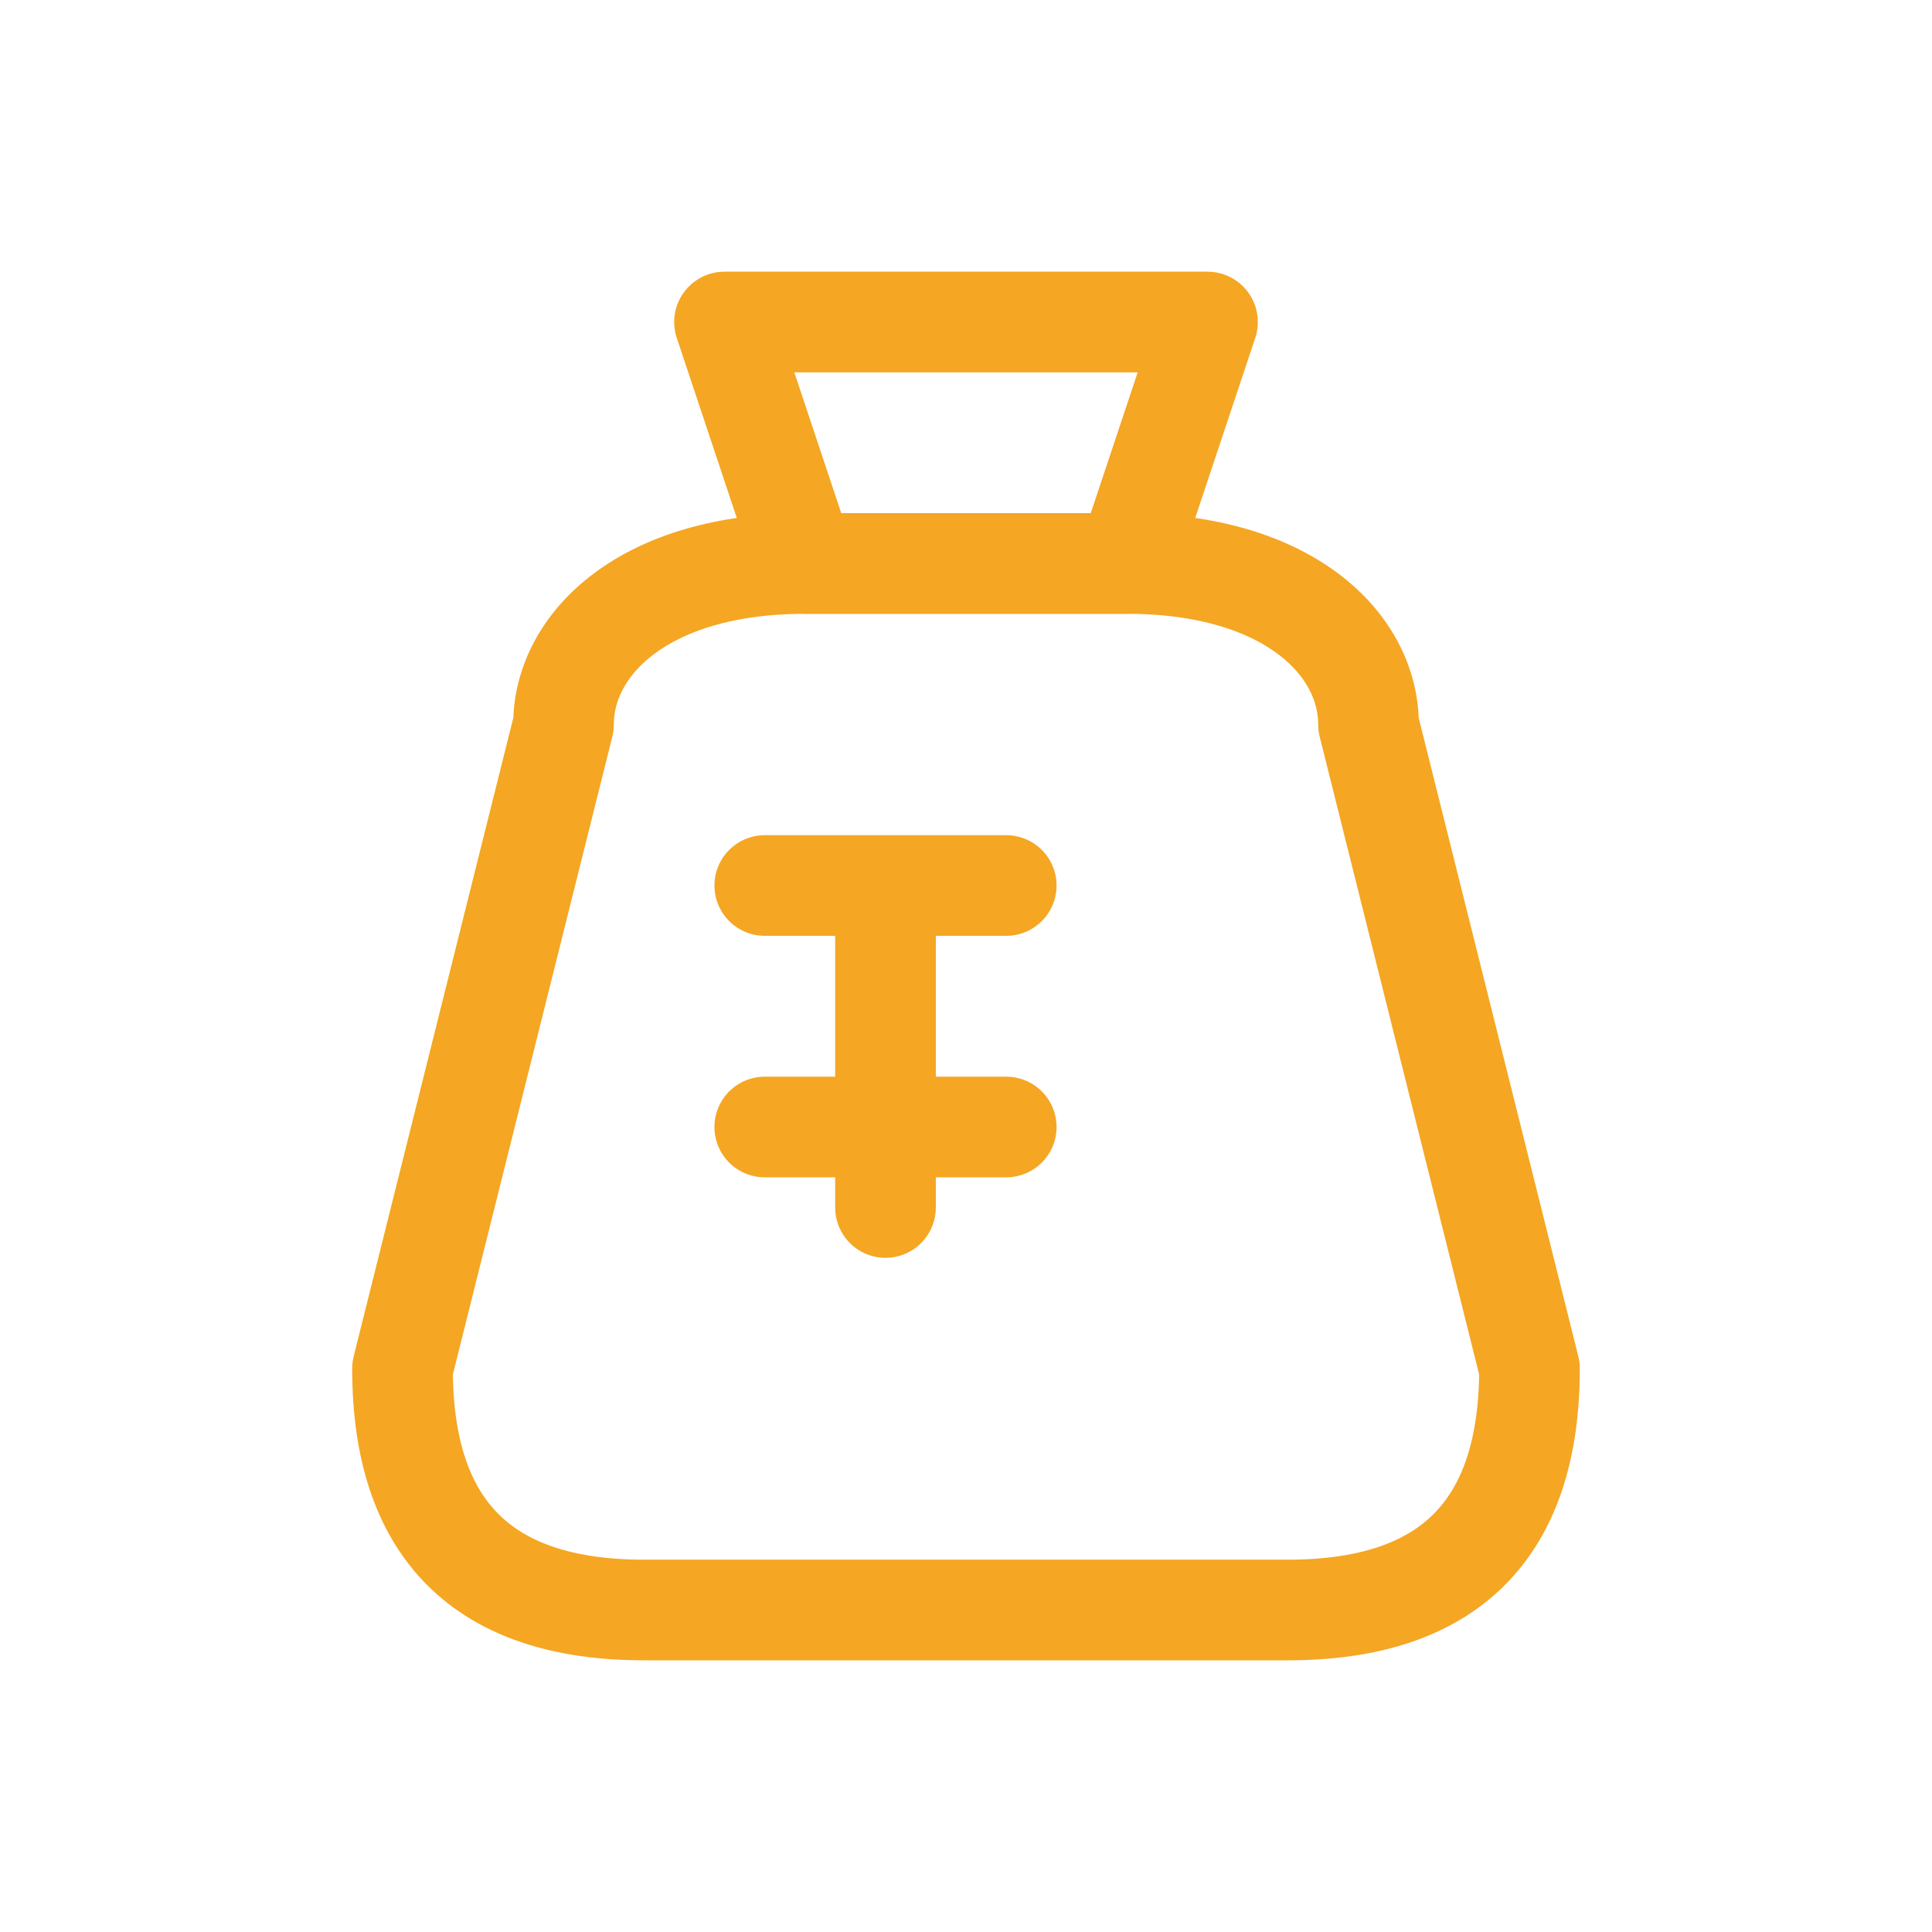
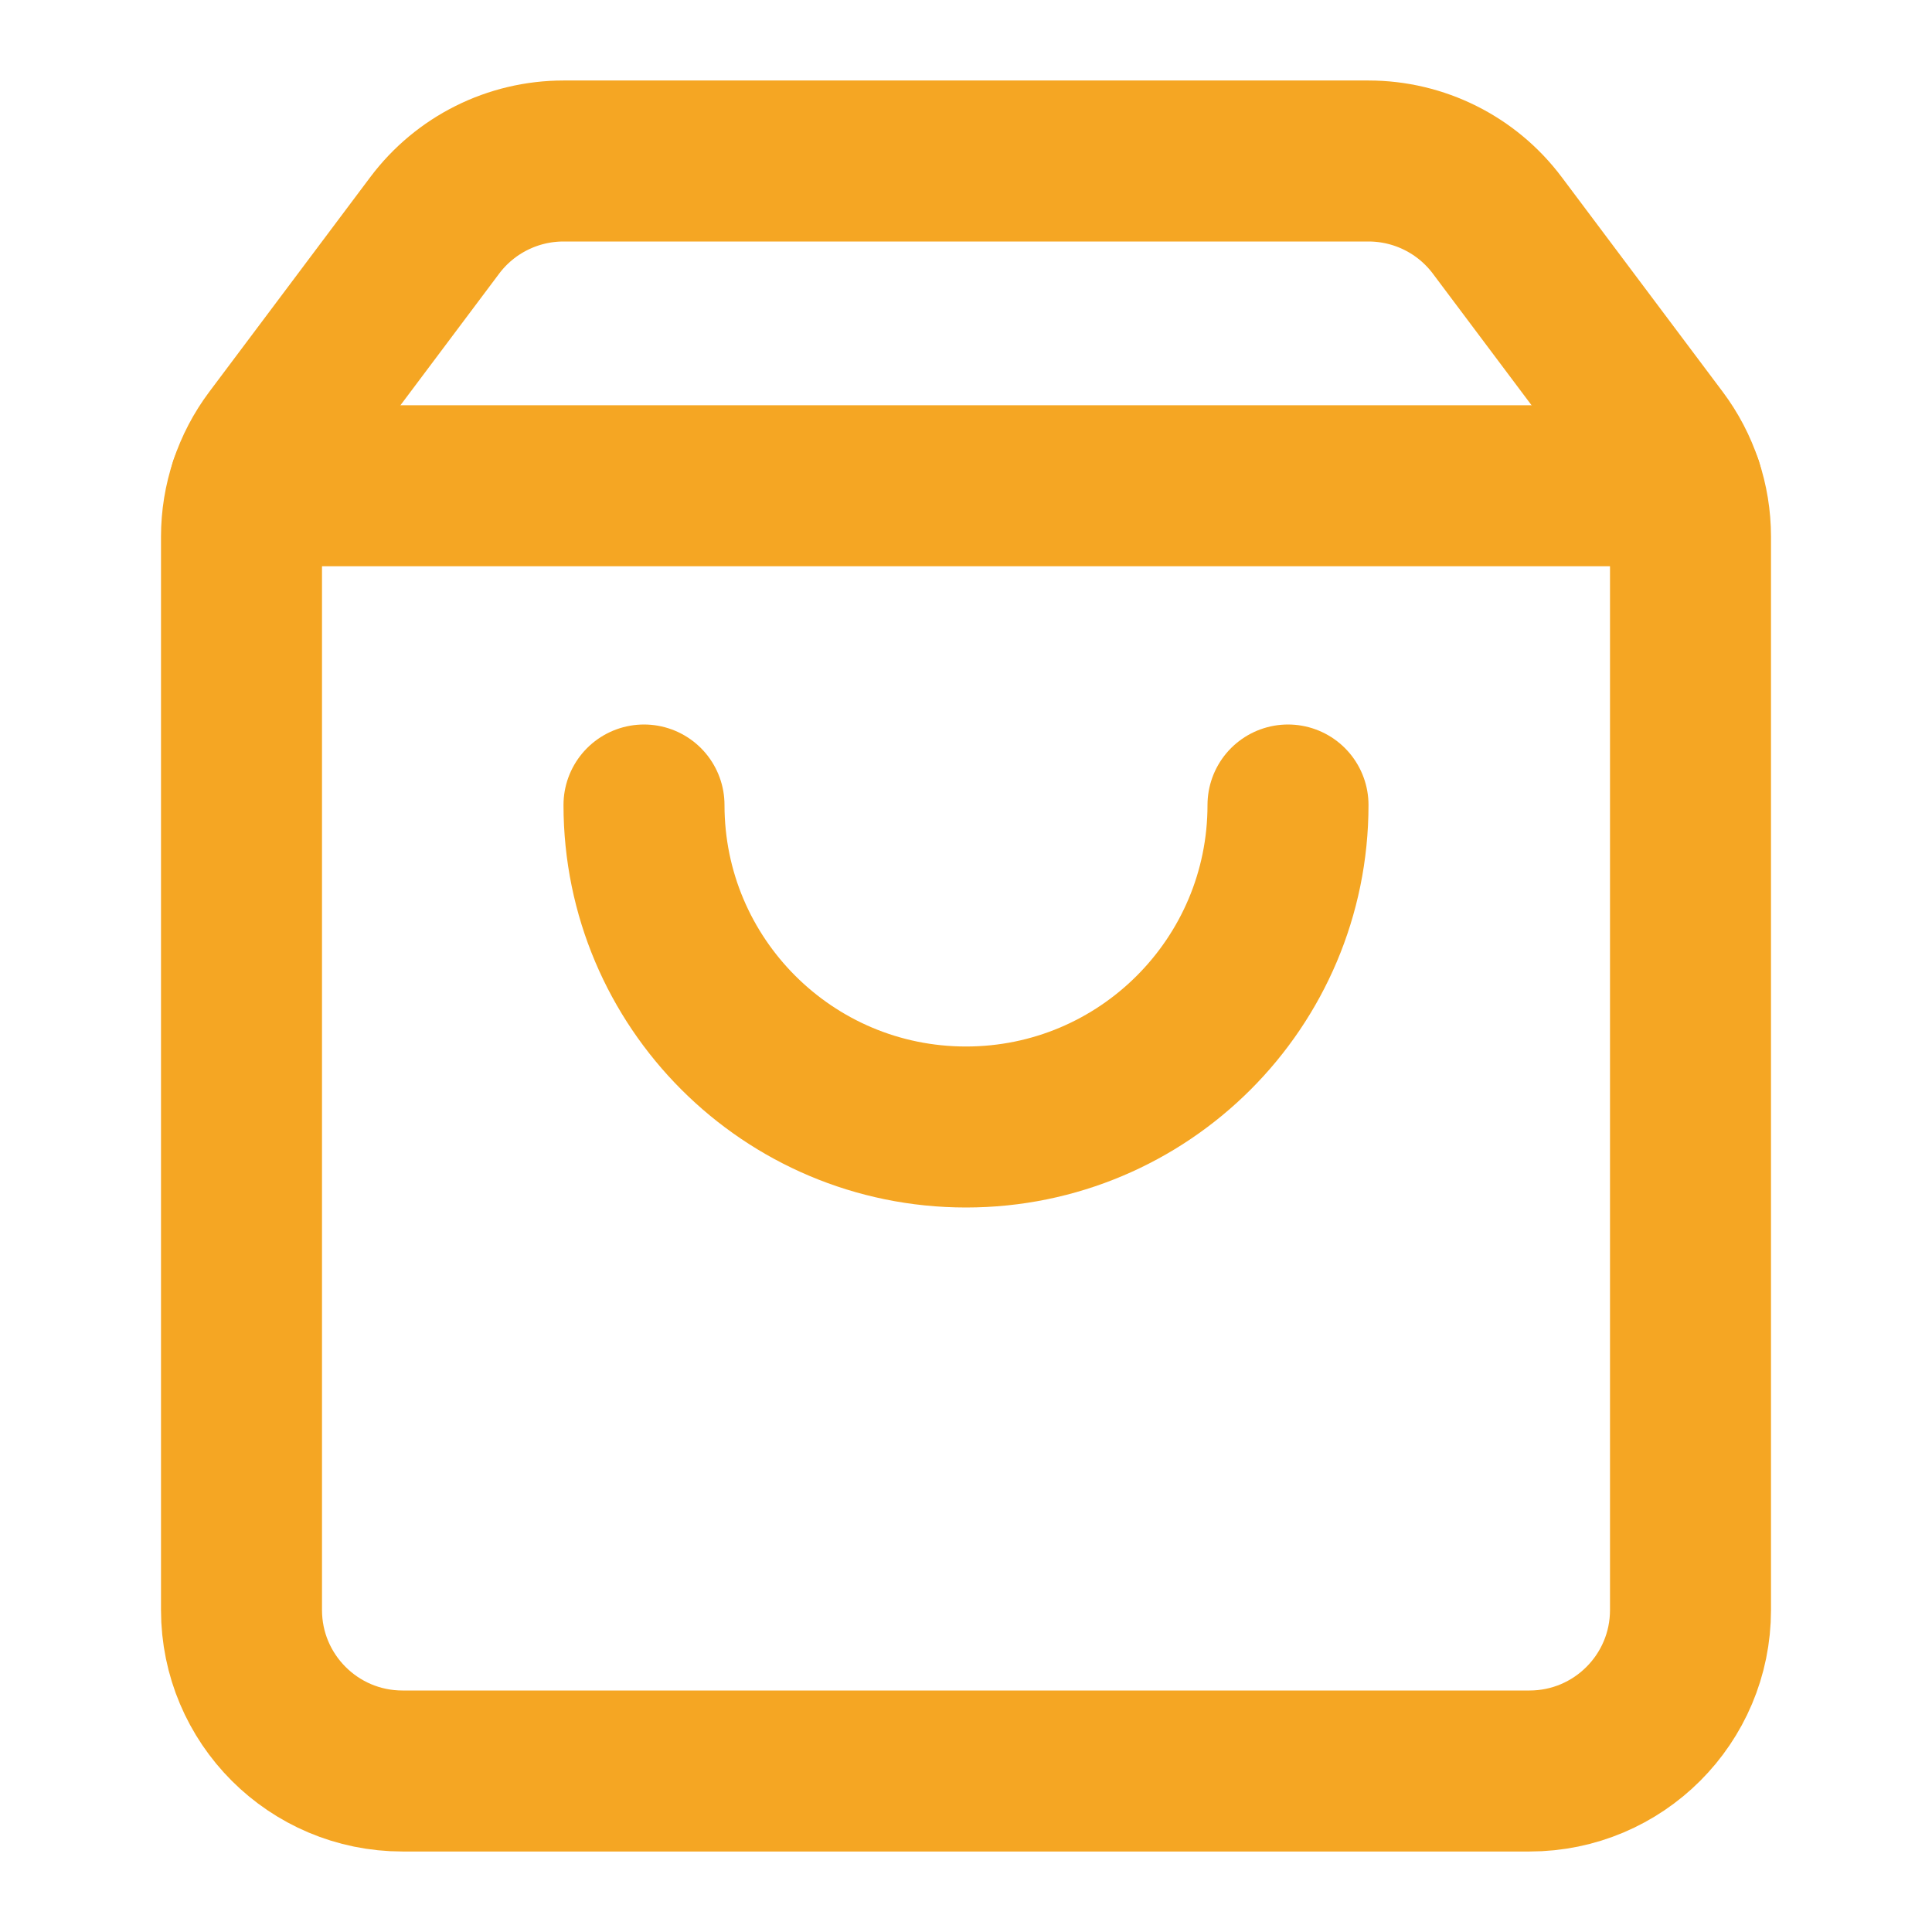
- <svg xmlns="http://www.w3.org/2000/svg" viewBox="0 0 48 48" fill="none" stroke="#f5a623" stroke-width="2.5" stroke-linecap="round" stroke-linejoin="round">
-   <path d="M18 8 L30 8 L28 14 L20 14 Z" />
-   <path d="M14 18 C 14 16, 16 14, 20 14 L 28 14 C 32 14, 34 16, 34 18 L 38 34 C 38 38, 36 40, 32 40 L 16 40 C 12 40, 10 38, 10 34 Z" />
-   <path d="M19 22 L25 22 M22 22 L22 30 M19 28 L25 28" />
+ <svg xmlns="http://www.w3.org/2000/svg" viewBox="0 0 24 24" fill="none" stroke="#f5a623" stroke-width="2" stroke-linecap="round" stroke-linejoin="round">
+   <path d="M16 10a4 4 0 0 1-8 0" />
+   <path d="M3.103 6.034h17.794" />
+   <path d="M3.4 5.467a2 2 0 0 0-.4 1.2V20a2 2 0 0 0 2 2h14a2 2 0 0 0 2-2V6.667a2 2 0 0 0-.4-1.2l-2-2.667A2 2 0 0 0 17 2H7a2 2 0 0 0-1.6.8z" />
</svg>
